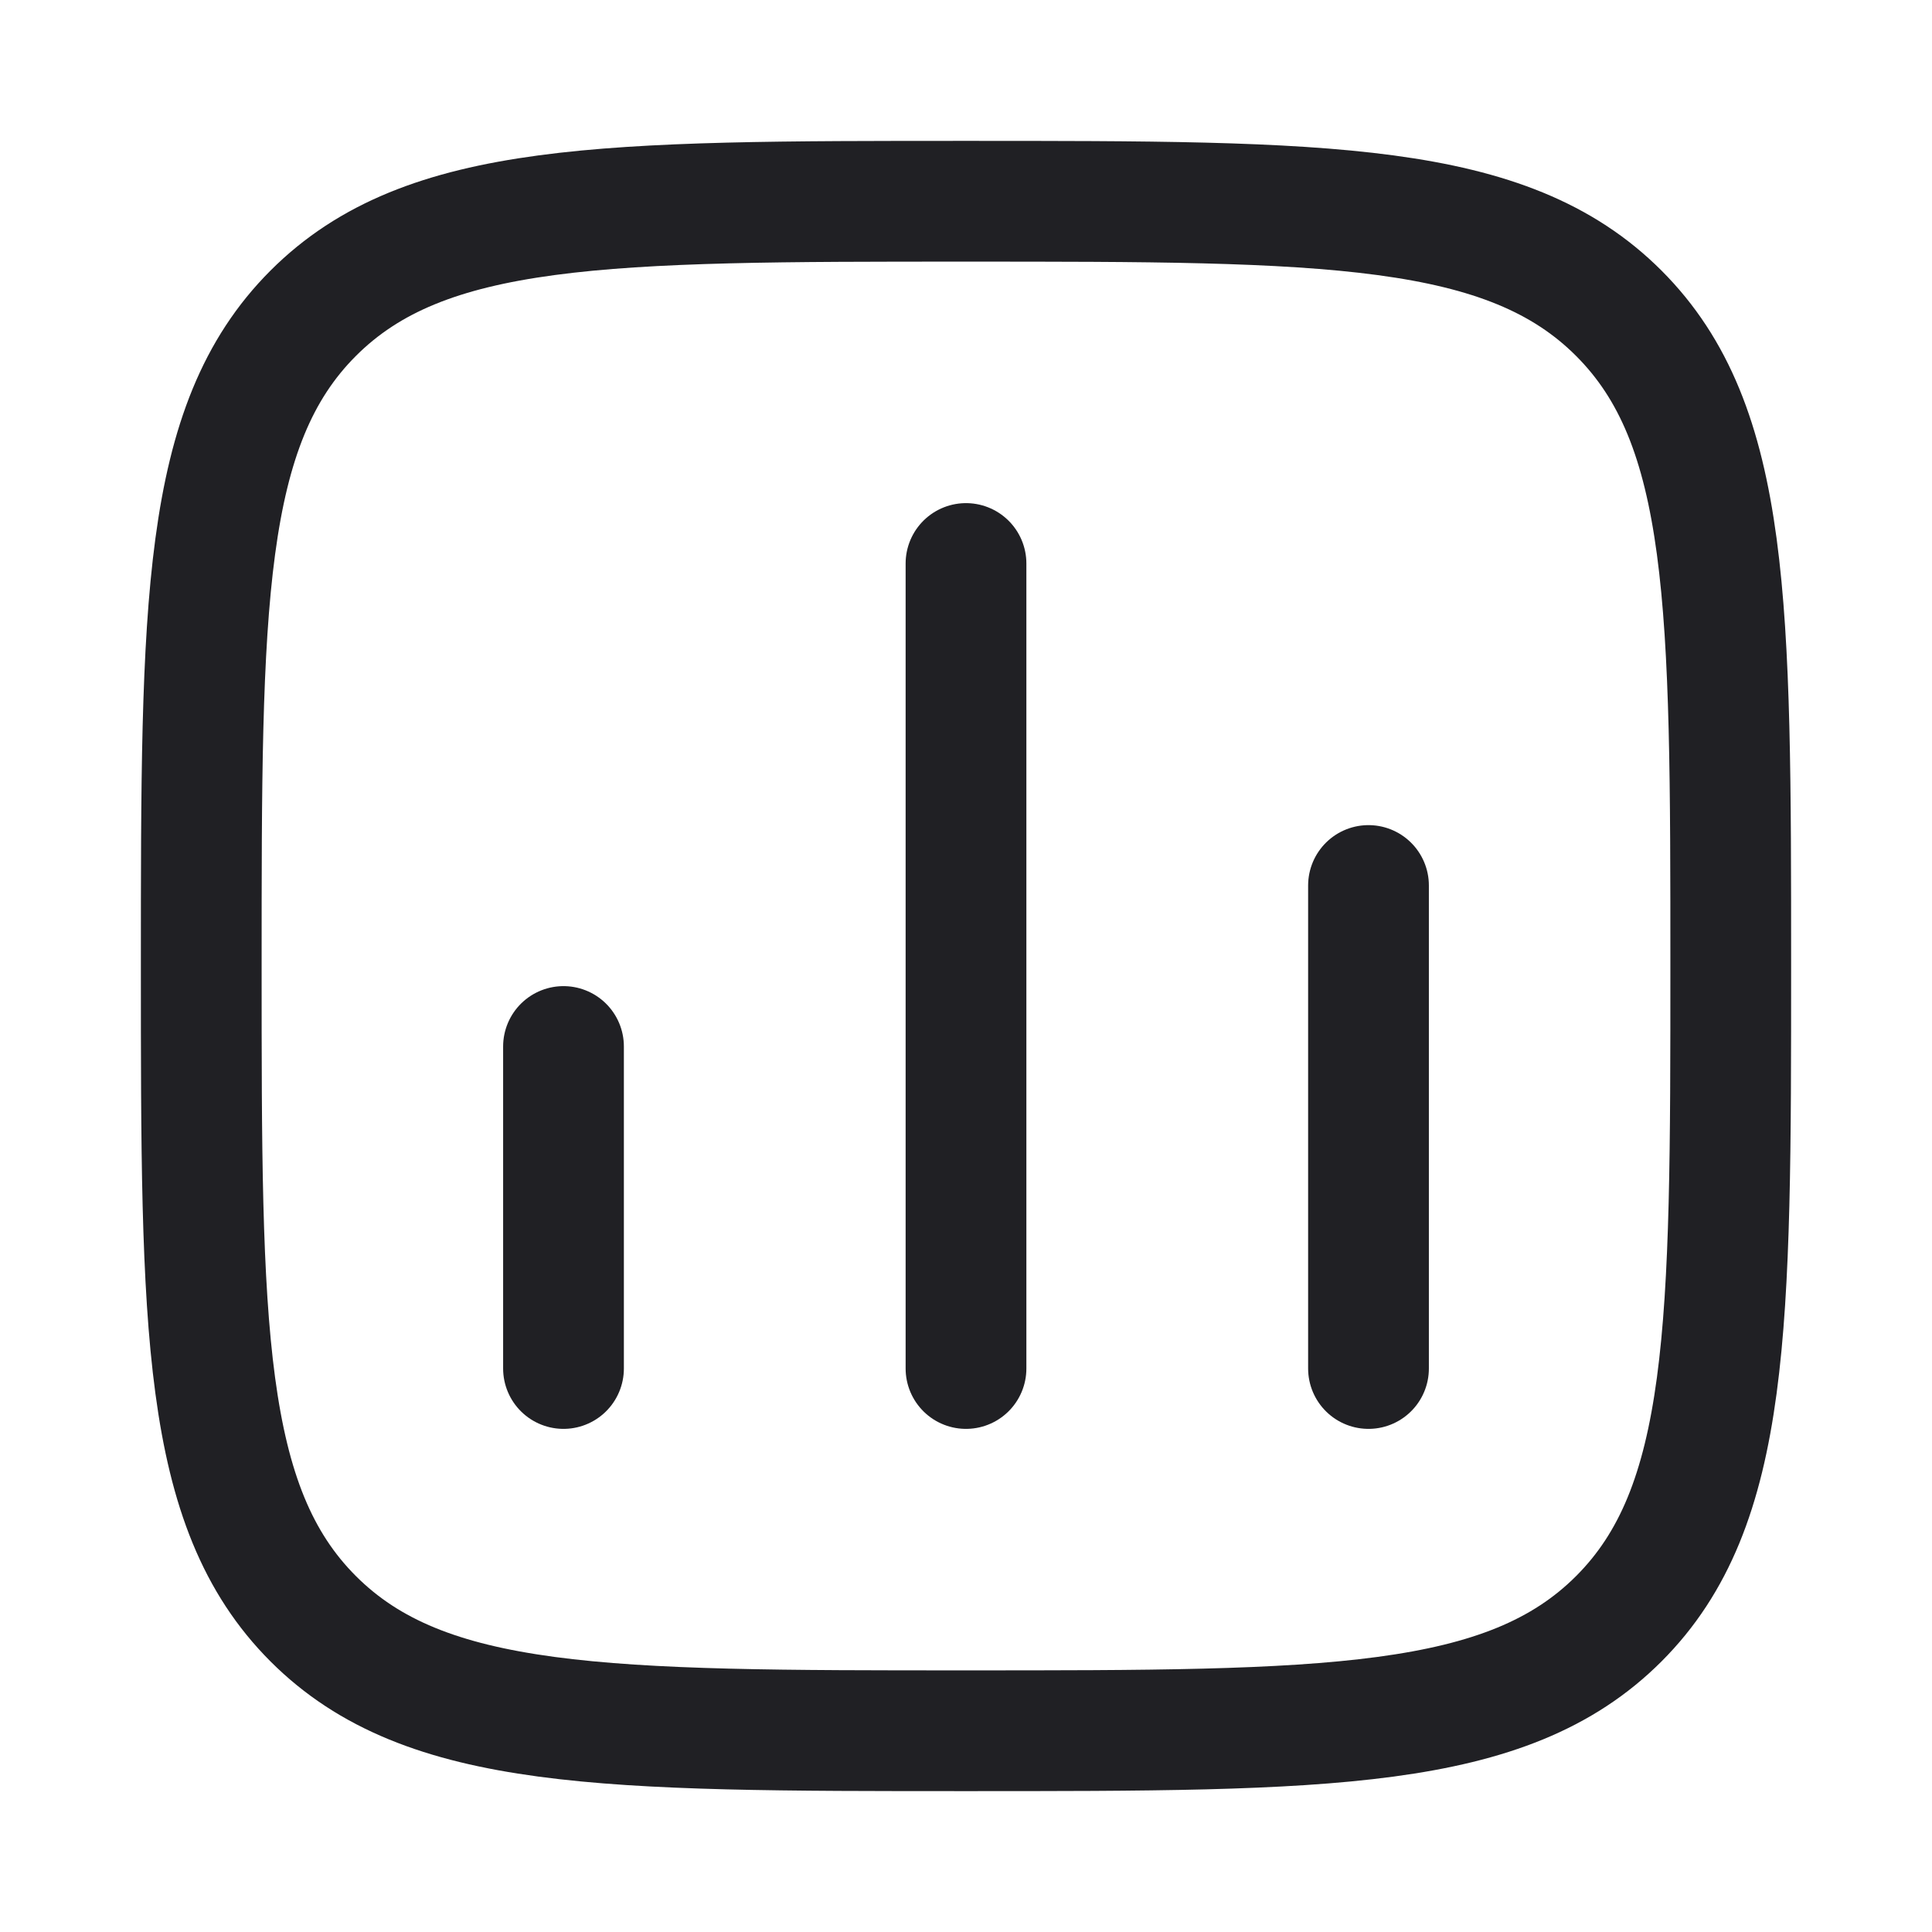
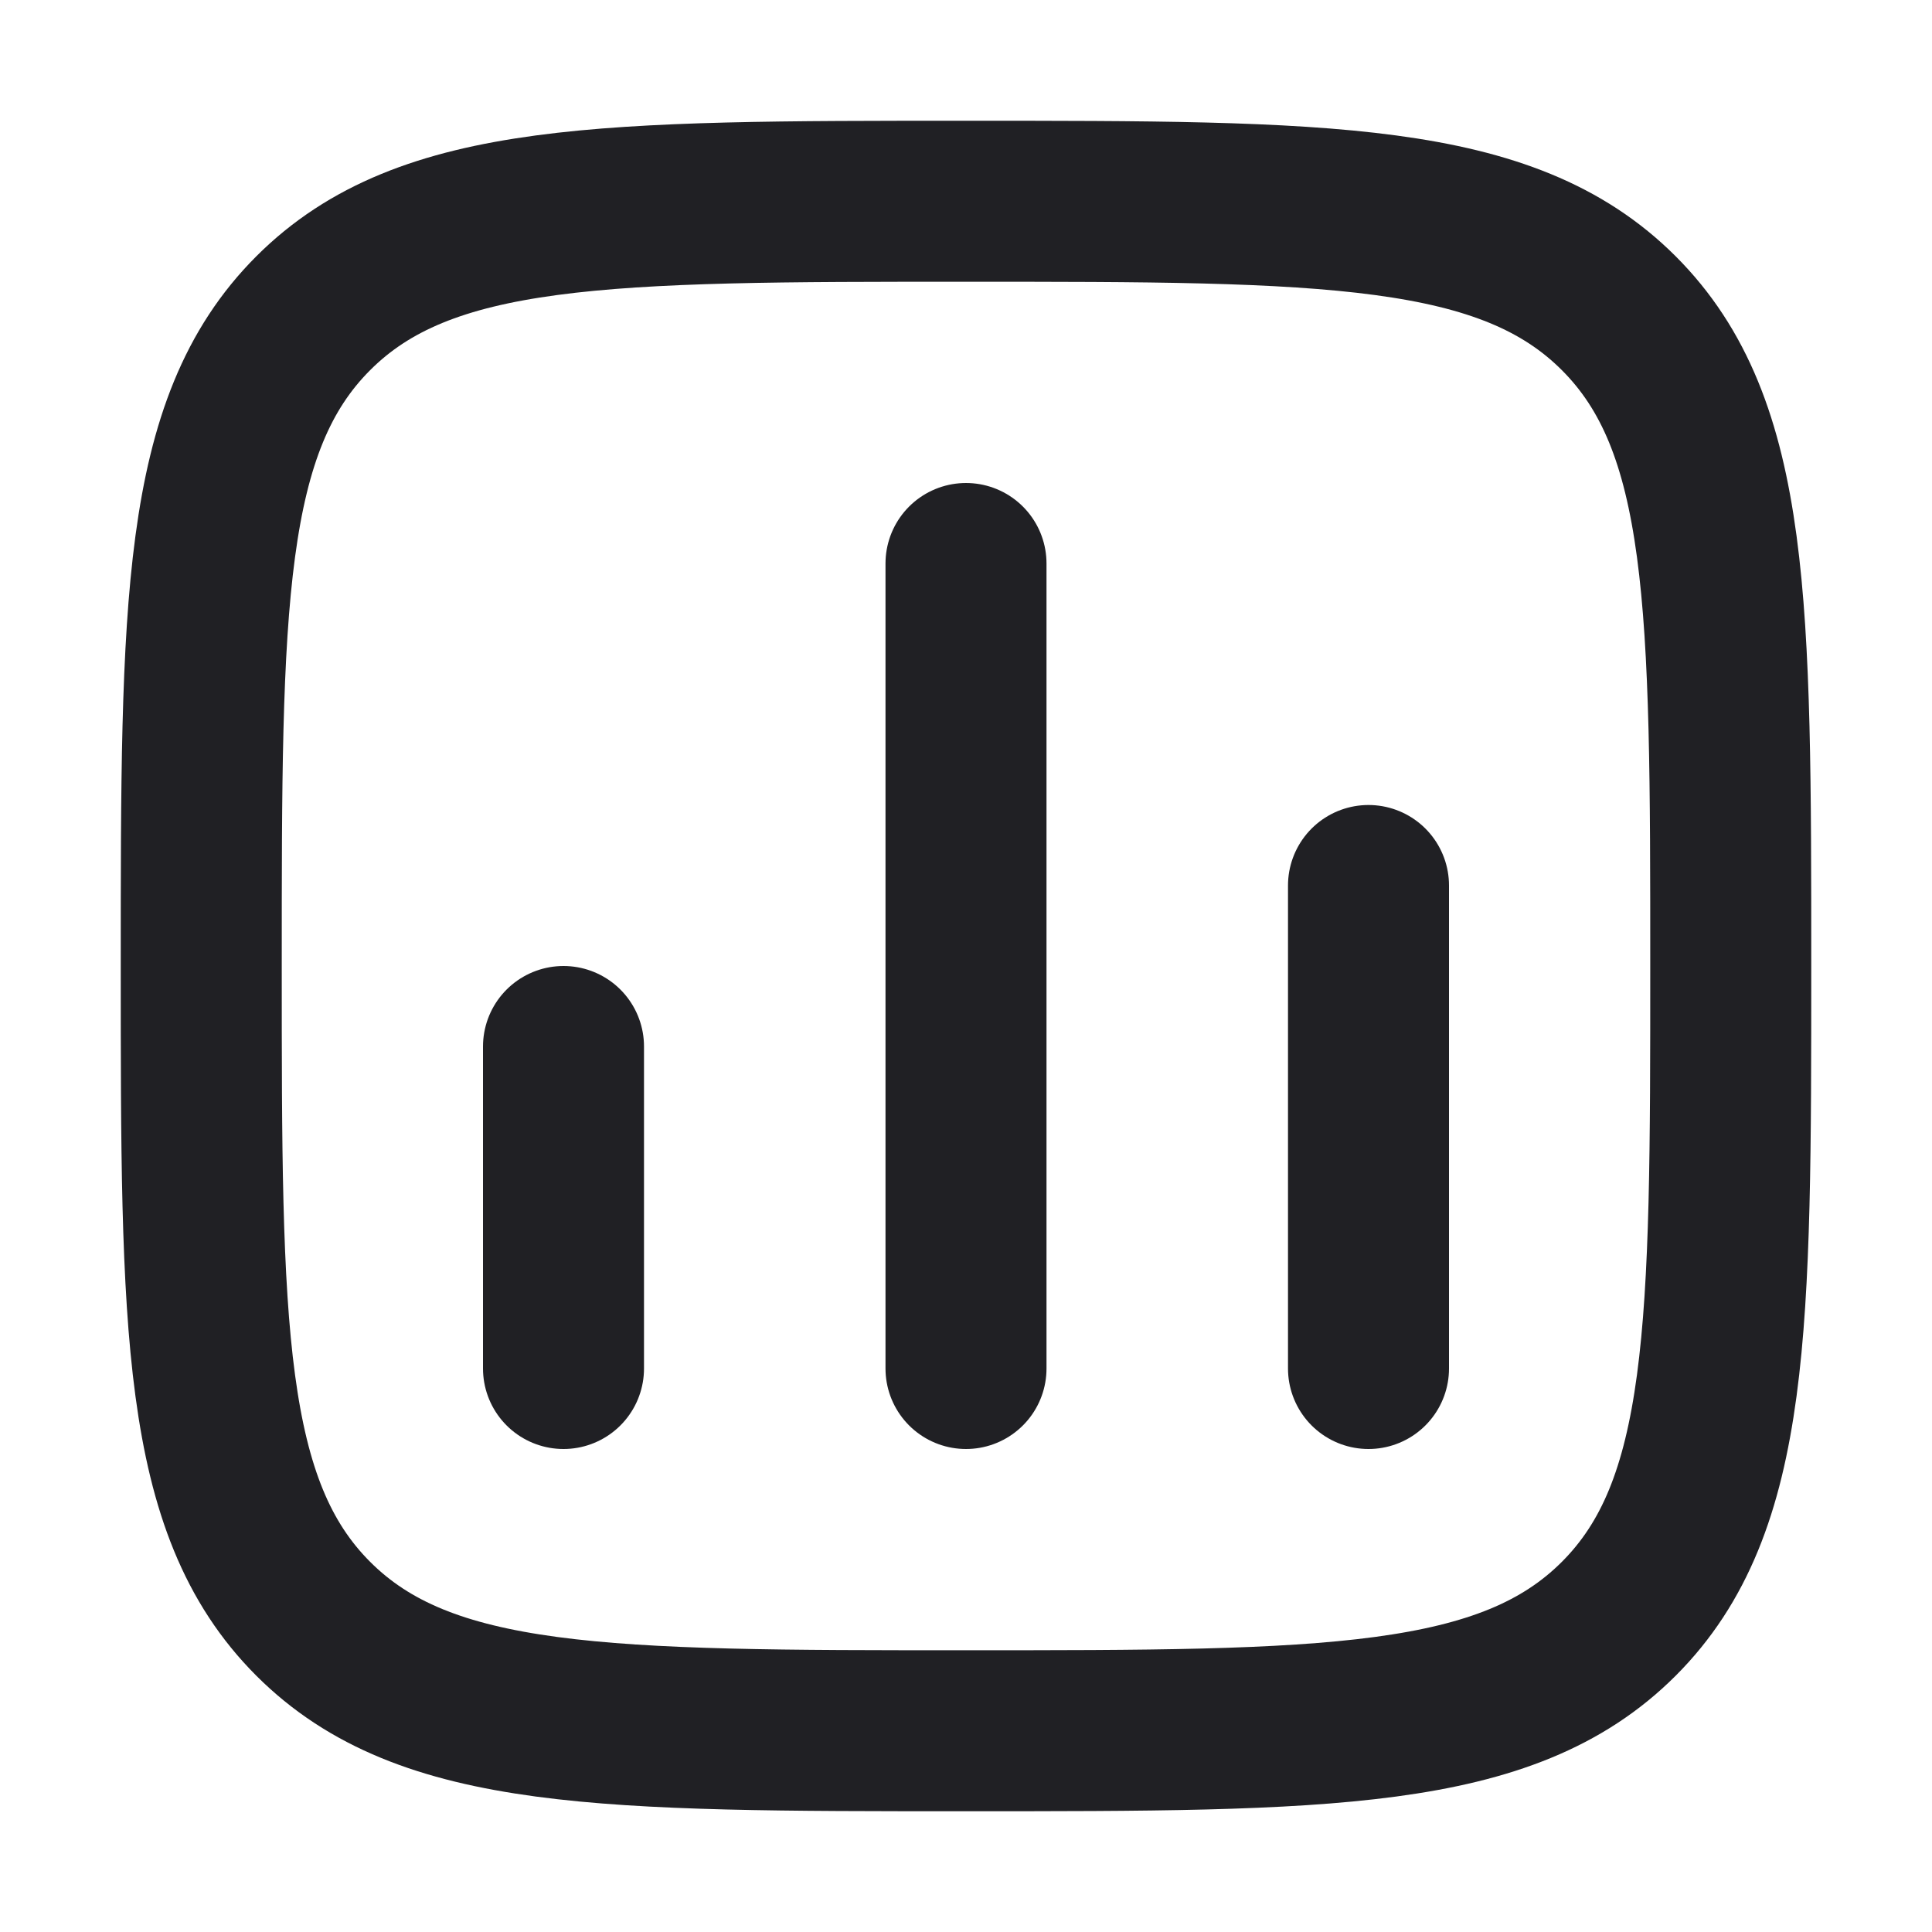
<svg xmlns="http://www.w3.org/2000/svg" viewBox="0 0 24 24" width="20" height="20" color="#202024" fill="none">
-   <path d="M7 17L7 13" stroke="currentColor" stroke-width="1.5" stroke-linecap="round" />
-   <path d="M12 17L12 7" stroke="currentColor" stroke-width="1.5" stroke-linecap="round" />
-   <path d="M17 17L17 11" stroke="currentColor" stroke-width="1.5" stroke-linecap="round" />
-   <path d="M2.5 12C2.5 7.522 2.5 5.282 3.891 3.891C5.282 2.5 7.522 2.5 12 2.5C16.478 2.5 18.718 2.5 20.109 3.891C21.5 5.282 21.5 7.522 21.5 12C21.5 16.478 21.5 18.718 20.109 20.109C18.718 21.5 16.478 21.5 12 21.5C7.522 21.5 5.282 21.5 3.891 20.109C2.5 18.718 2.5 16.478 2.5 12Z" stroke="currentColor" stroke-width="1.5" stroke-linejoin="round" />
+   <path d="M7 17L7 13" stroke="currentColor" stroke-width="2" stroke-linecap="round" />
+   <path d="M12 17L12 7" stroke="currentColor" stroke-width="2" stroke-linecap="round" />
+   <path d="M17 17L17 11" stroke="currentColor" stroke-width="2" stroke-linecap="round" />
+   <path d="M2.5 12C2.5 7.522 2.5 5.282 3.891 3.891C5.282 2.5 7.522 2.5 12 2.5C16.478 2.5 18.718 2.5 20.109 3.891C21.5 5.282 21.5 7.522 21.5 12C21.5 16.478 21.5 18.718 20.109 20.109C18.718 21.5 16.478 21.5 12 21.5C7.522 21.5 5.282 21.5 3.891 20.109C2.5 18.718 2.5 16.478 2.5 12Z" stroke="currentColor" stroke-width="2" stroke-linejoin="round" />
</svg>
